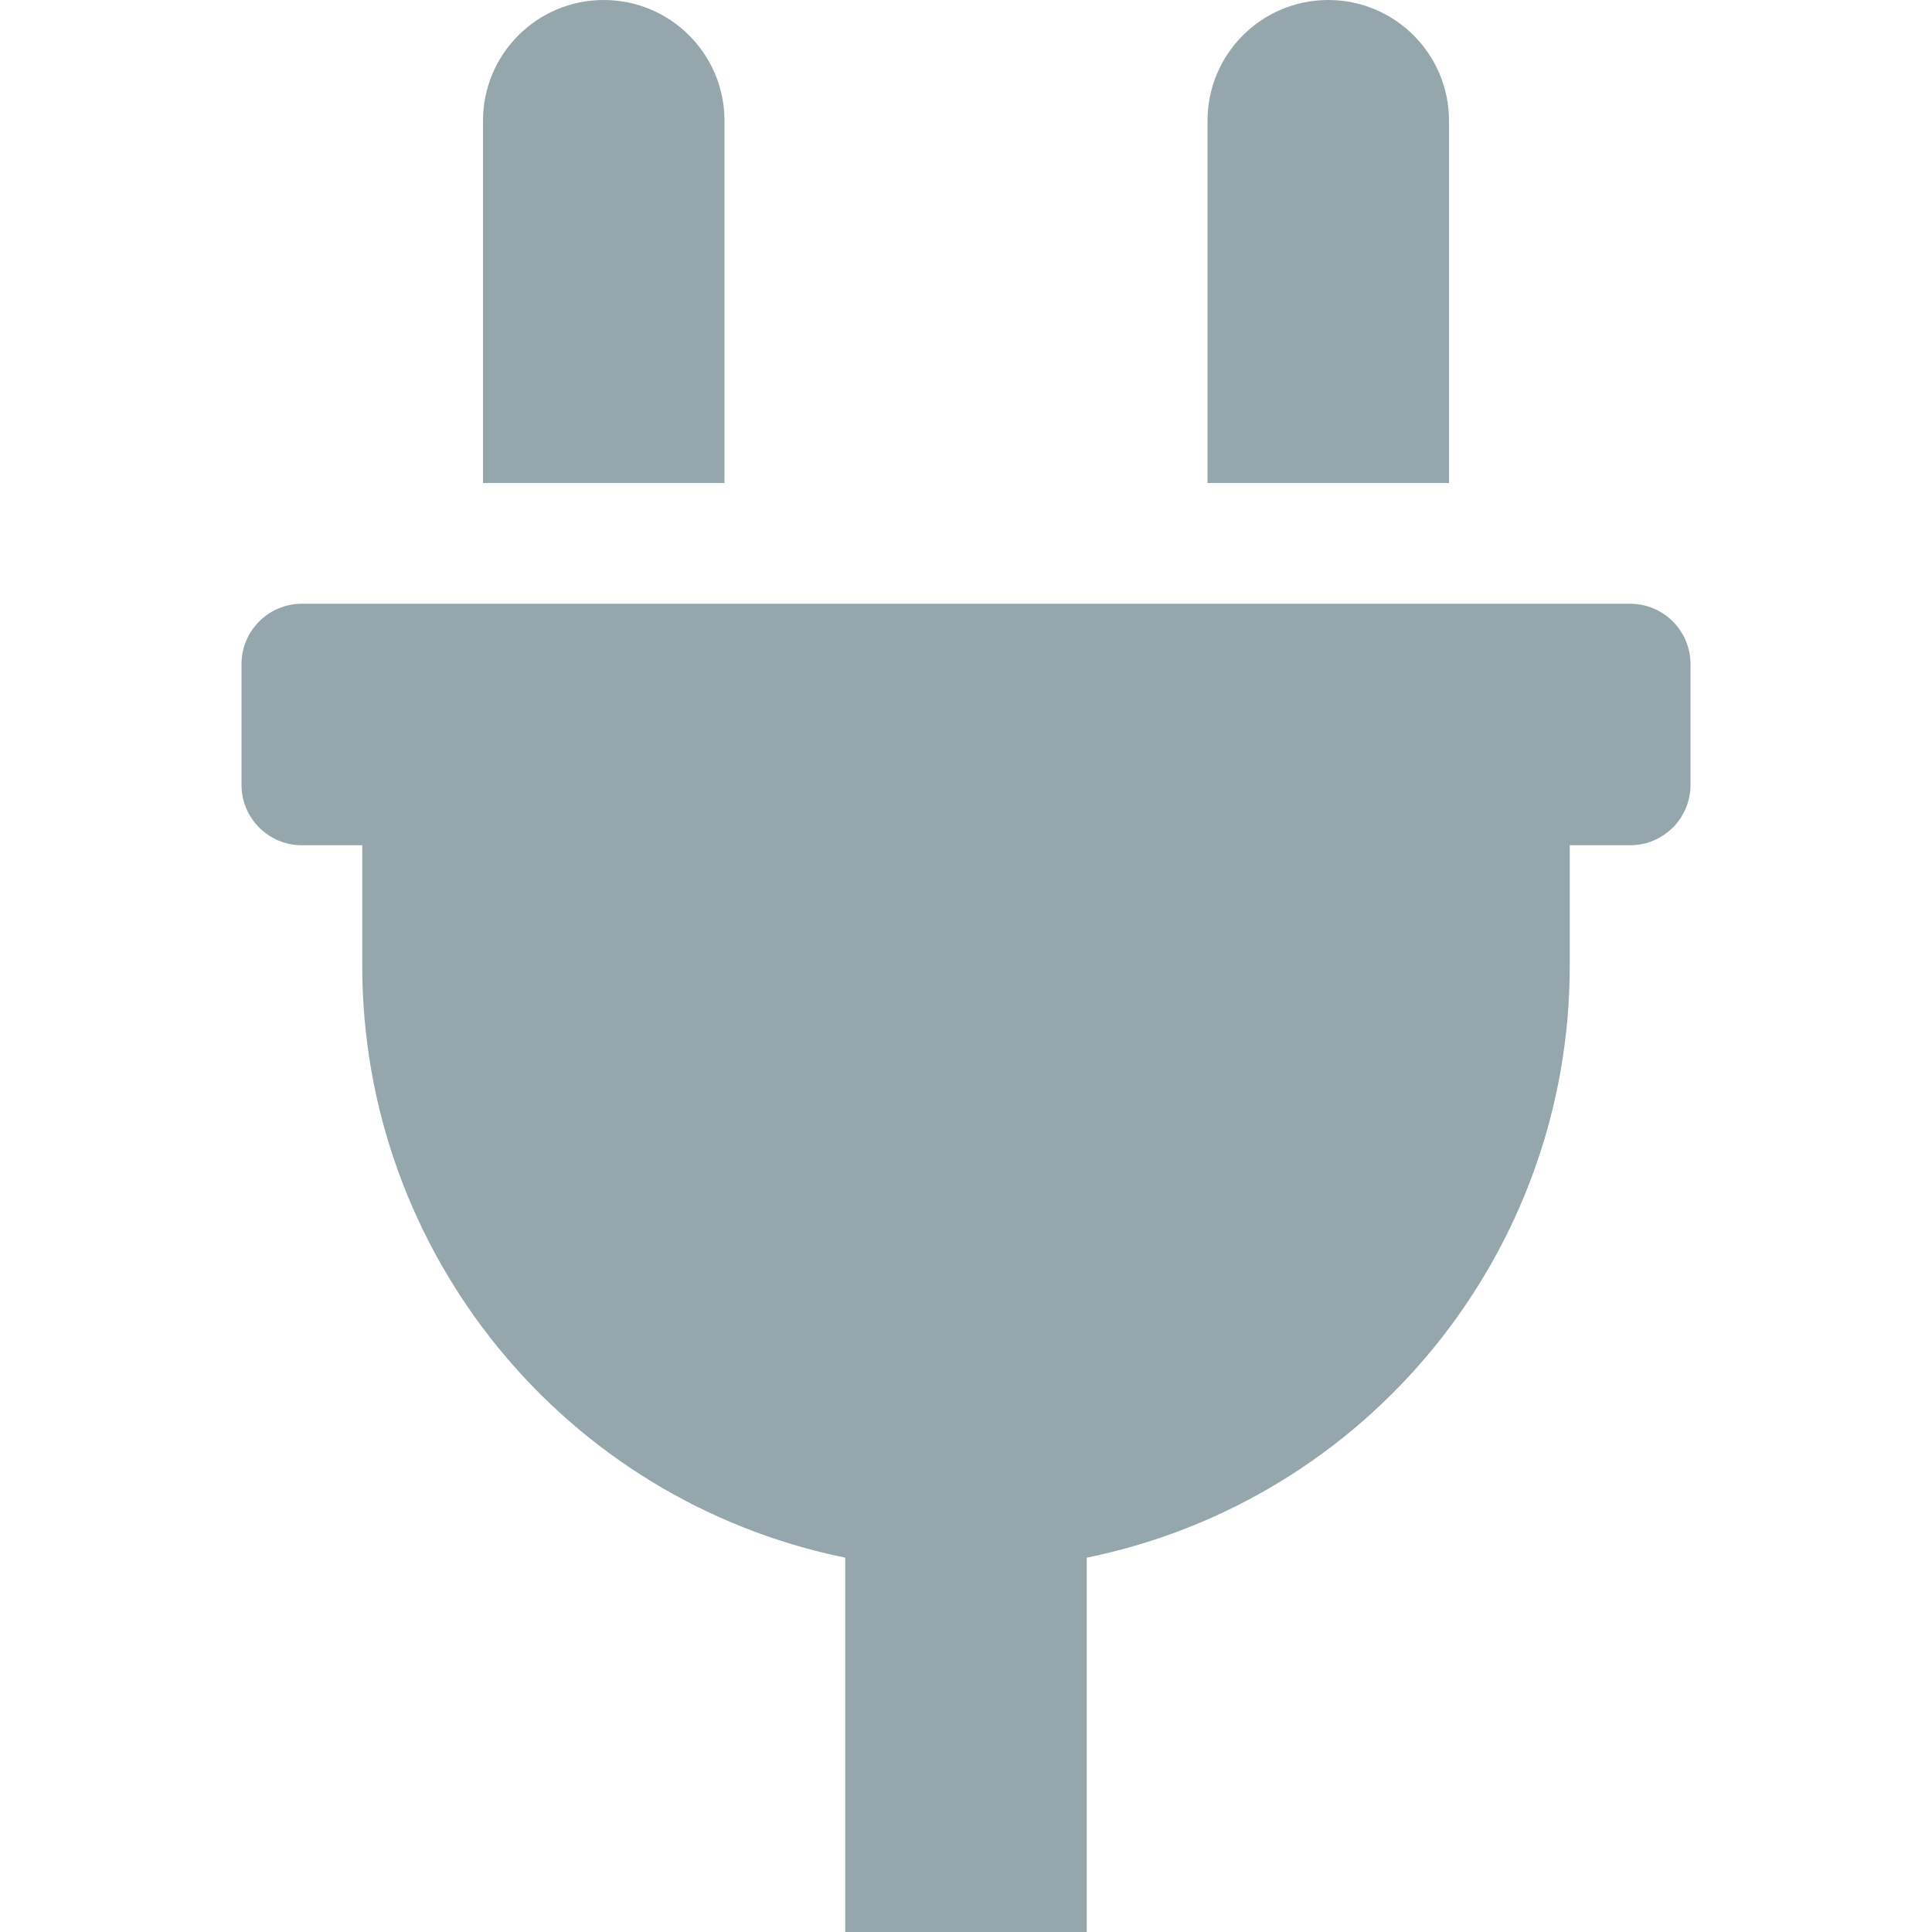
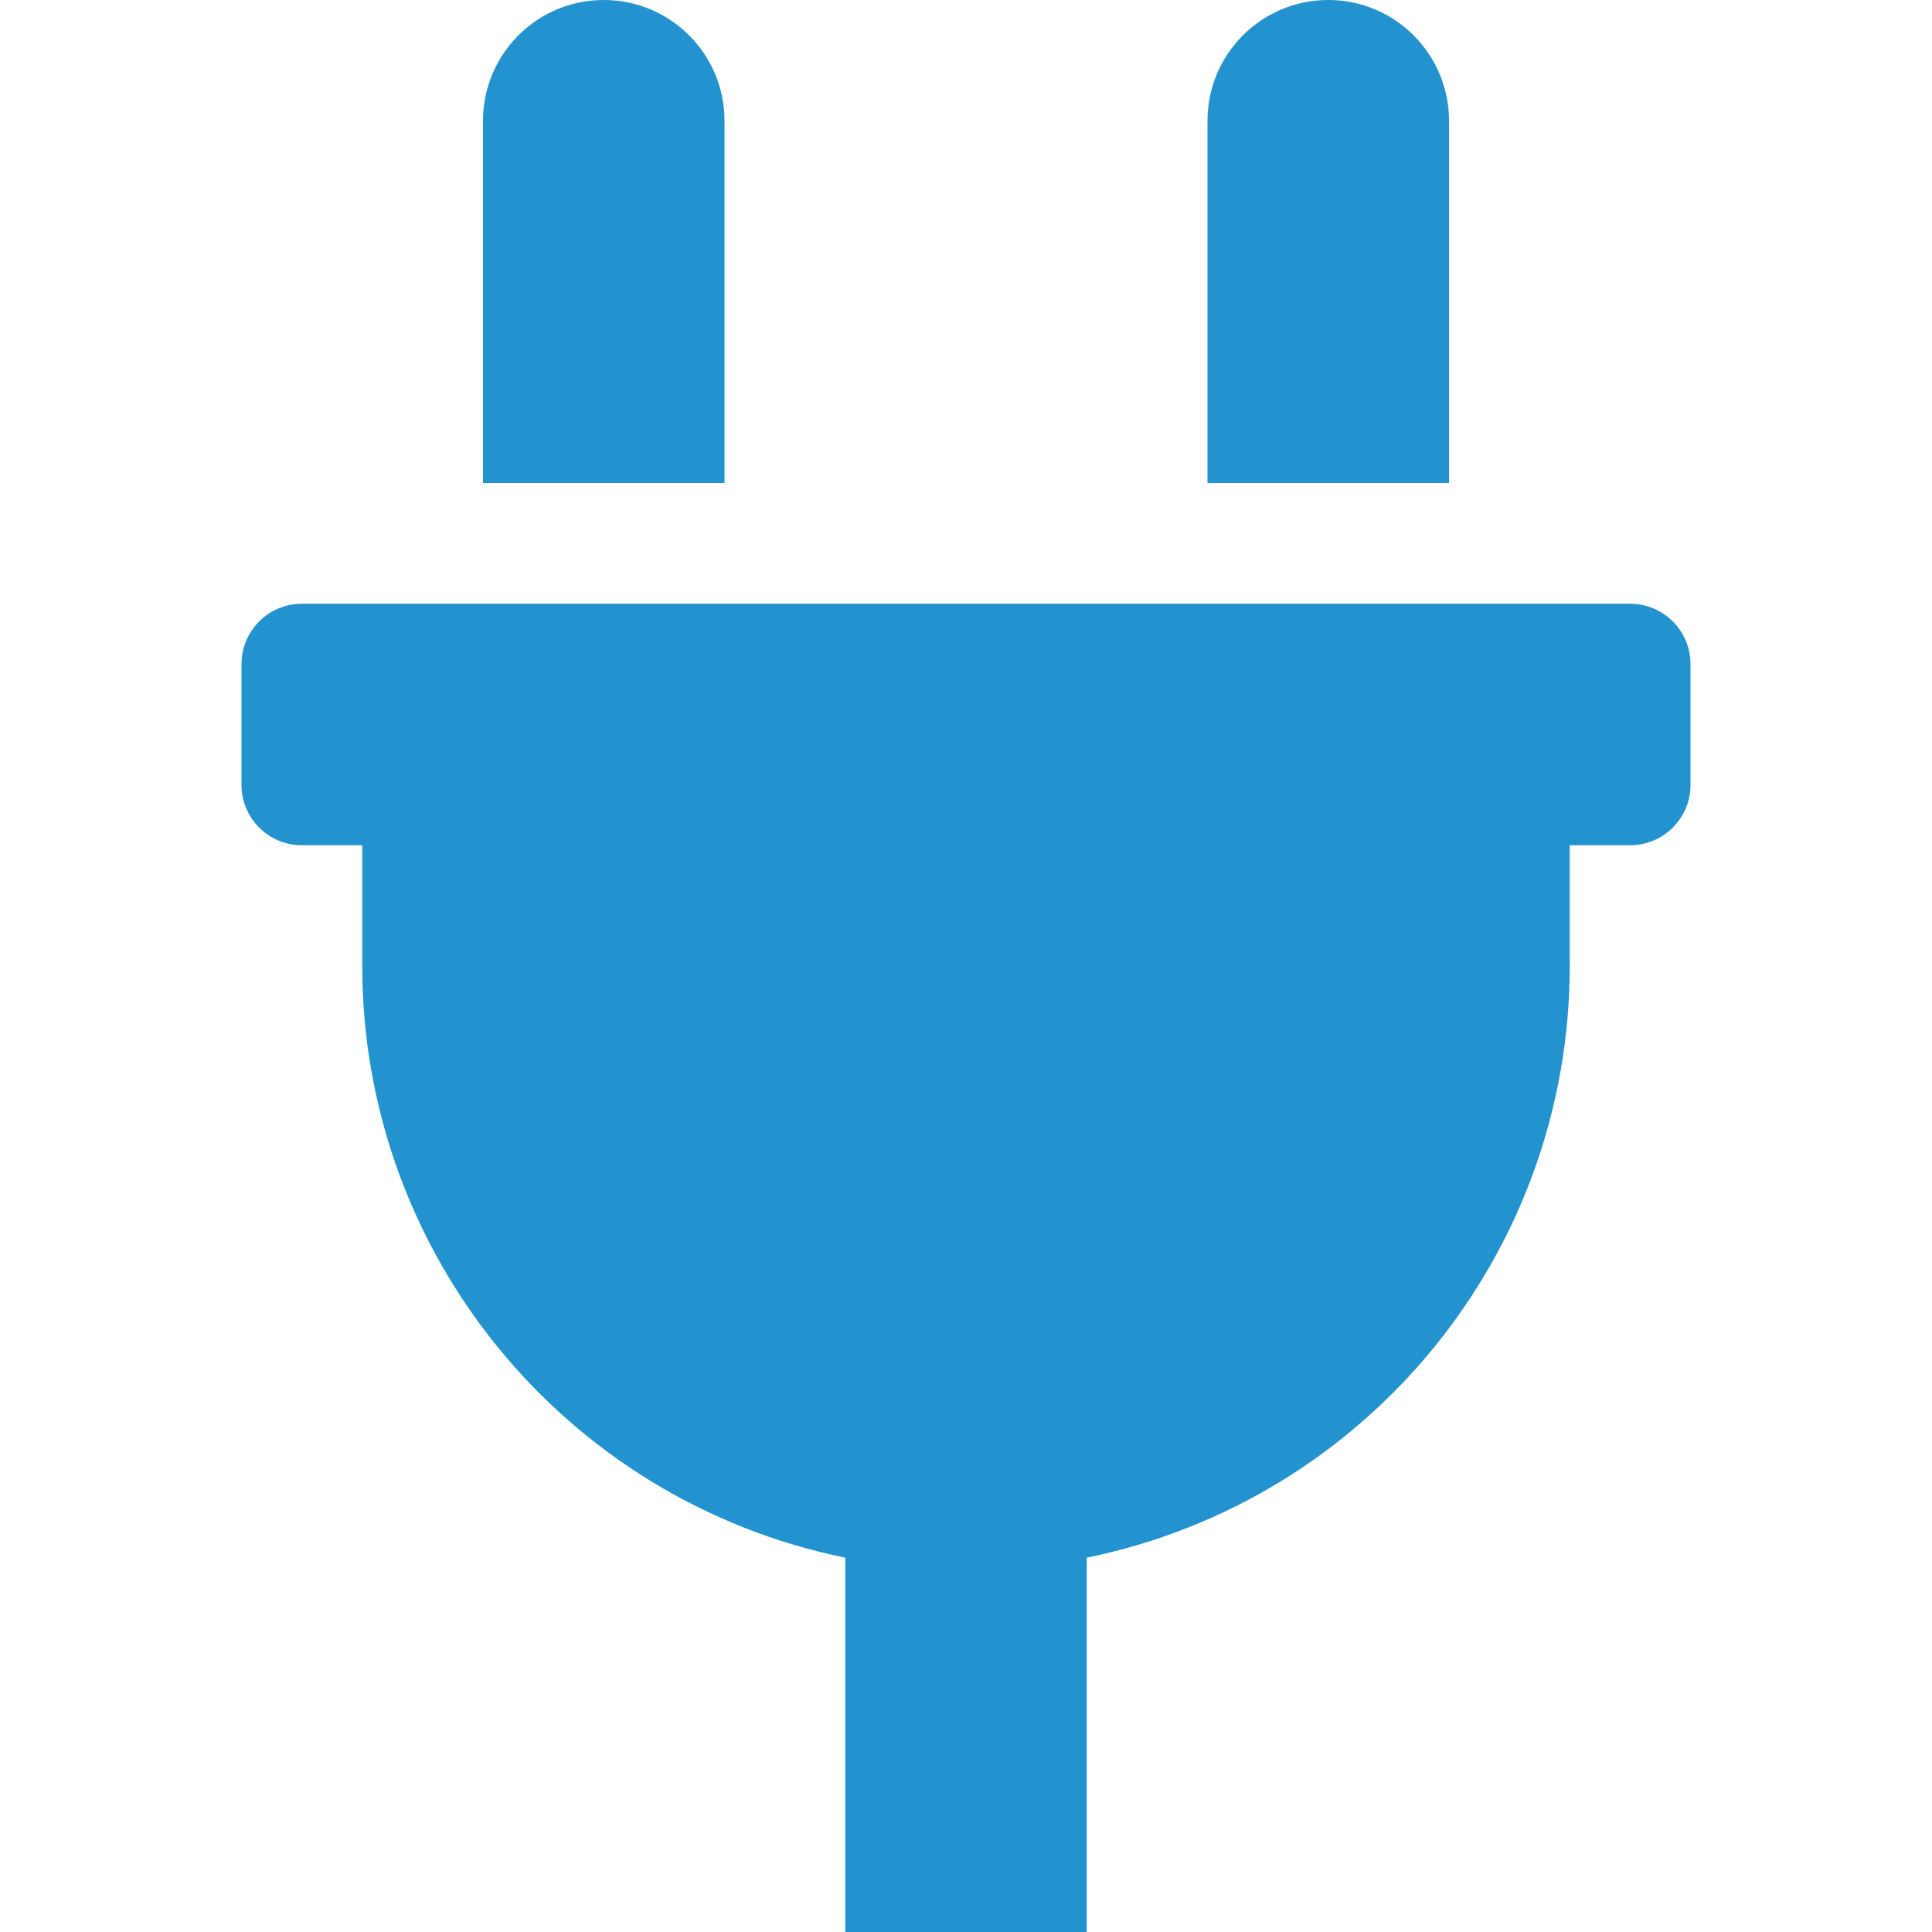
<svg xmlns="http://www.w3.org/2000/svg" width="24px" height="24px" viewBox="-64 0 512 512">
-   <path d="M320,32a32,32,0,0,0-64,0v96h64Zm48,128H16A16,16,0,0,0,0,176v32a16,16,0,0,0,16,16H32v32A160.07,160.07,0,0,0,160,412.8V512h64V412.8A160.07,160.07,0,0,0,352,256V224h16a16,16,0,0,0,16-16V176A16,16,0,0,0,368,160ZM128,32a32,32,0,0,0-64,0v96h64Z" fill="#95A7AC" />
+   <path d="M320,32a32,32,0,0,0-64,0v96h64Zm48,128H16A16,16,0,0,0,0,176v32a16,16,0,0,0,16,16H32v32A160.07,160.07,0,0,0,160,412.8V512h64V412.8A160.07,160.07,0,0,0,352,256V224h16a16,16,0,0,0,16-16V176A16,16,0,0,0,368,160ZM128,32a32,32,0,0,0-64,0v96h64Z" fill="#2293CE" />
</svg>
